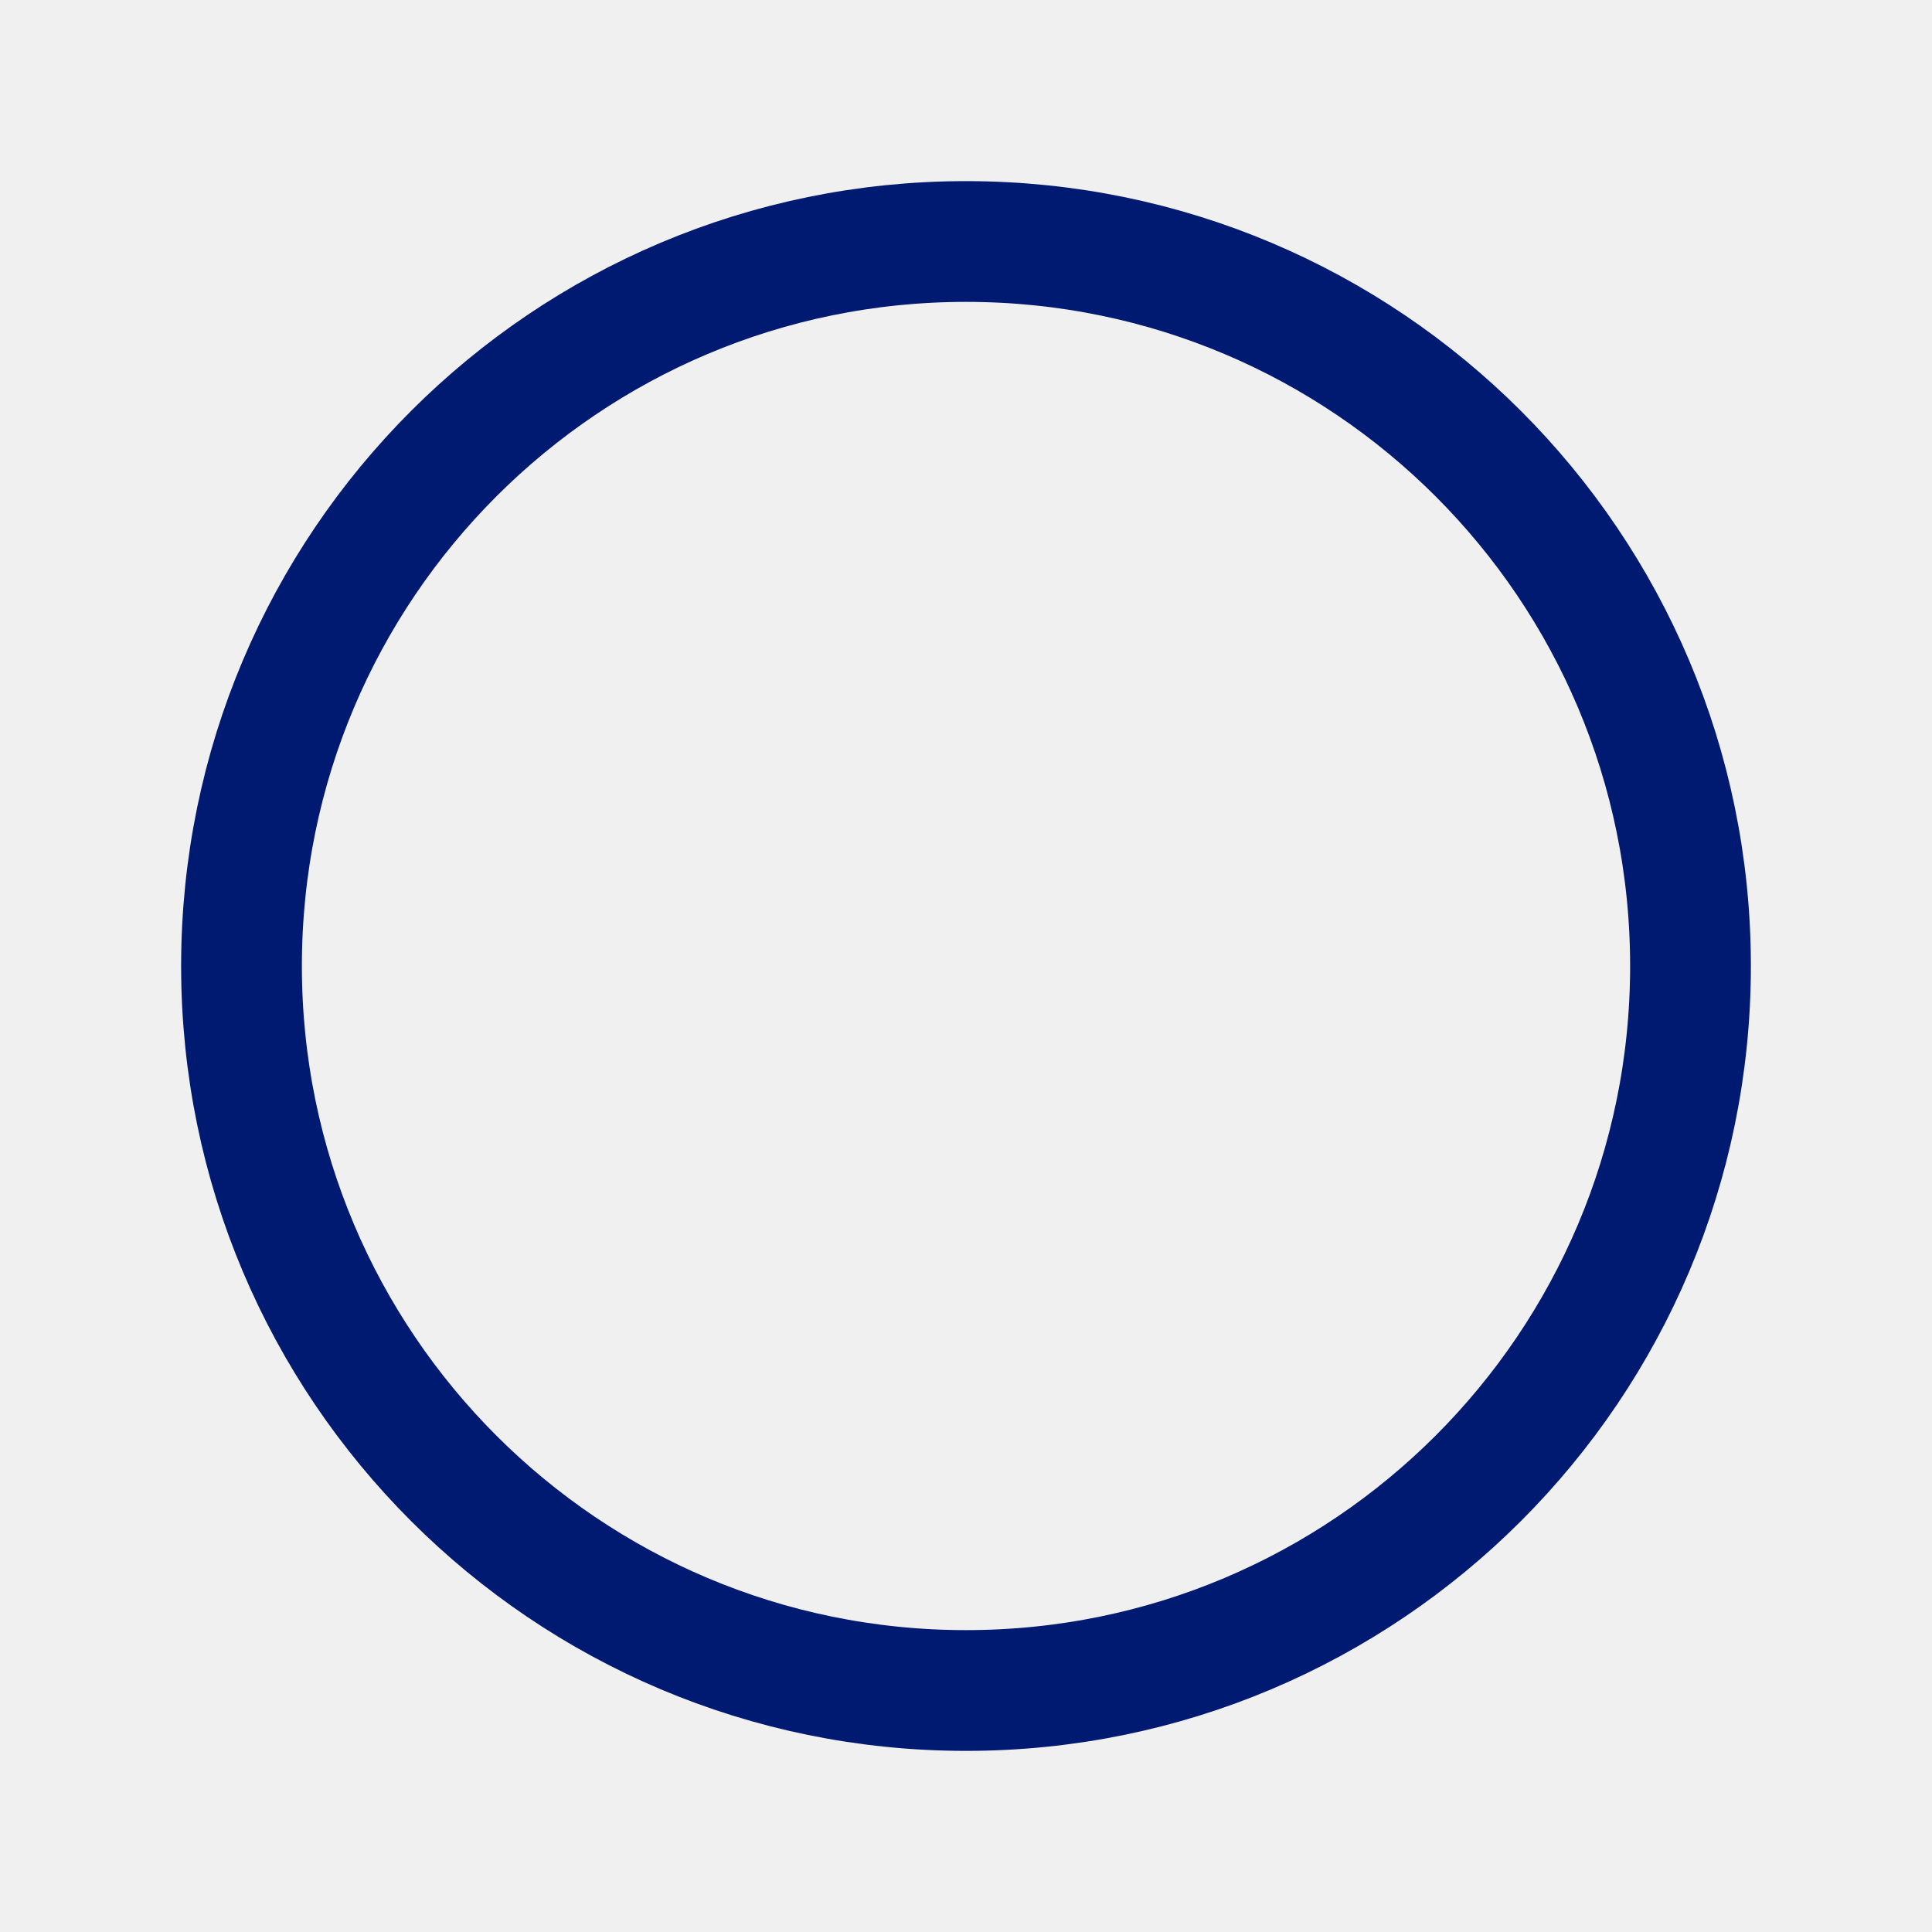
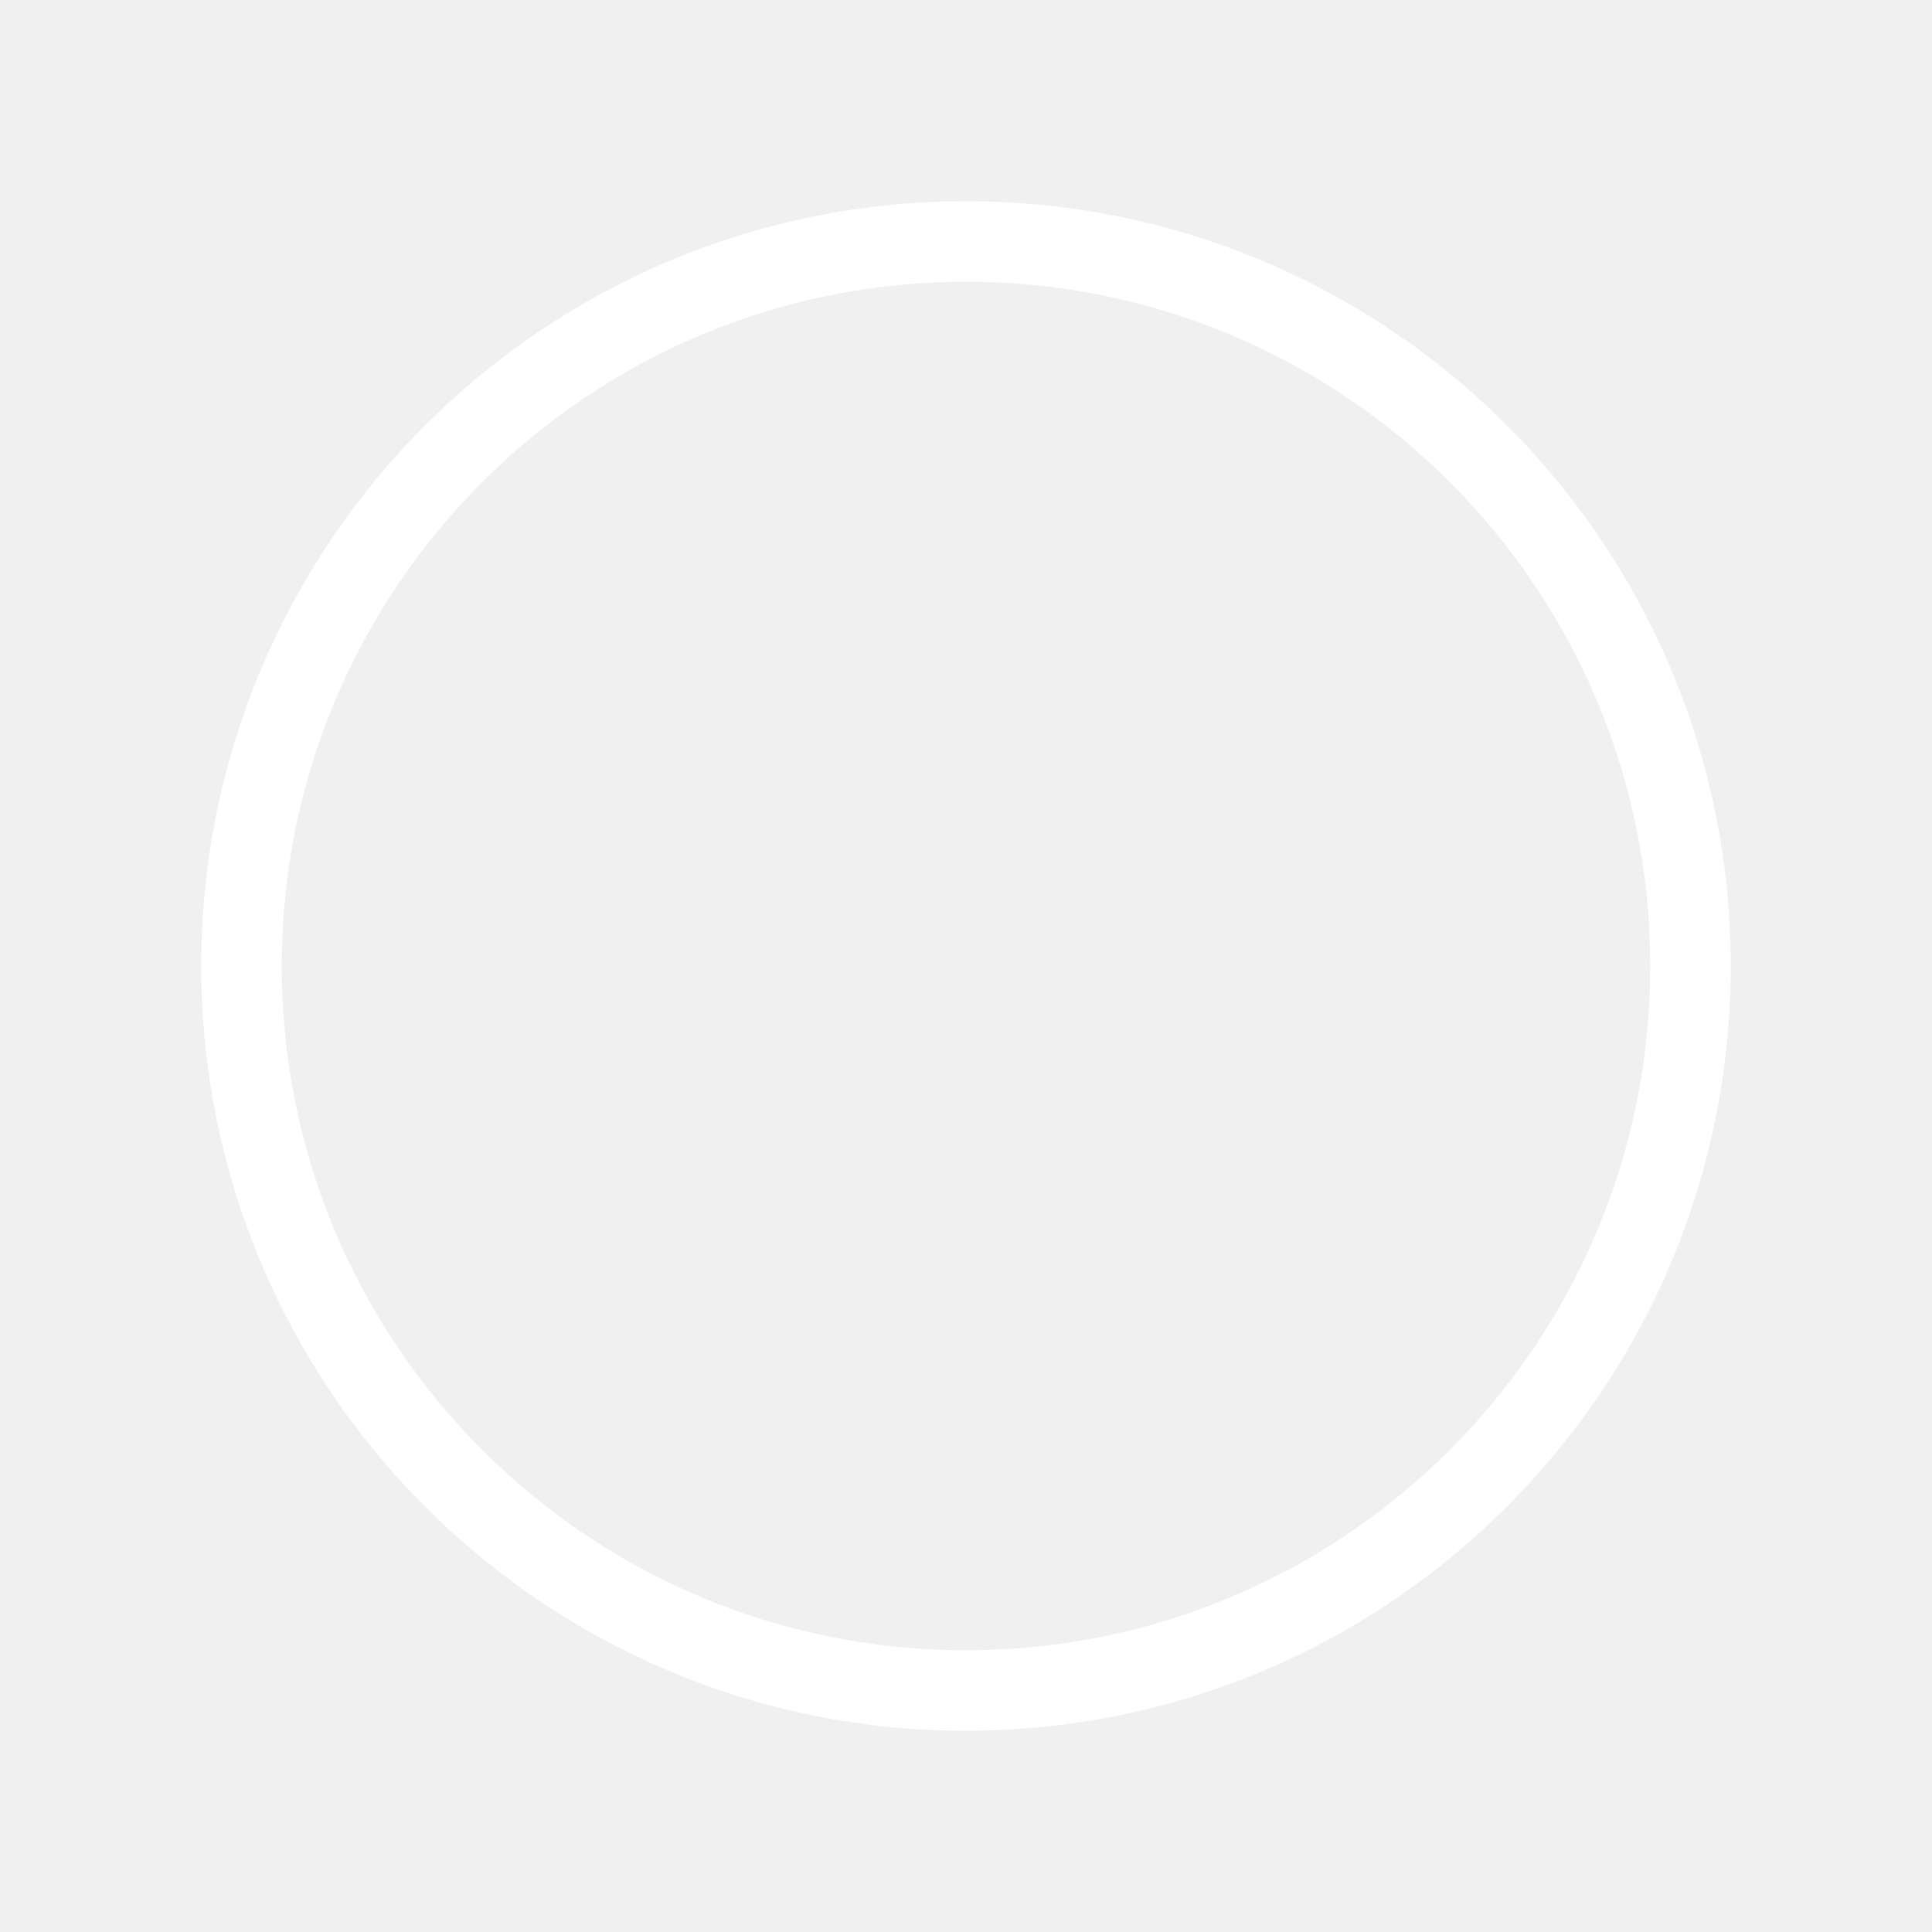
- <svg xmlns="http://www.w3.org/2000/svg" width="24" height="24" viewBox="0 0 24 24" fill="none">
-   <path d="M21 12C21 16.971 16.971 21 12 21C7.029 21 3 16.971 3 12C3 7.029 7.029 3 12 3C16.971 3 21 7.029 21 12Z" stroke="#001A72" stroke-width="1.5" />
+ <svg xmlns="http://www.w3.org/2000/svg" width="18" height="18" viewBox="0 0 24 24" fill="none">
+   <path d="M21 12C21 16.971 16.971 21 12 21C7.029 21 3 16.971 3 12C3 7.029 7.029 3 12 3C16.971 3 21 7.029 21 12Z" stroke="#fff" stroke-width="1.0" />
</svg>
